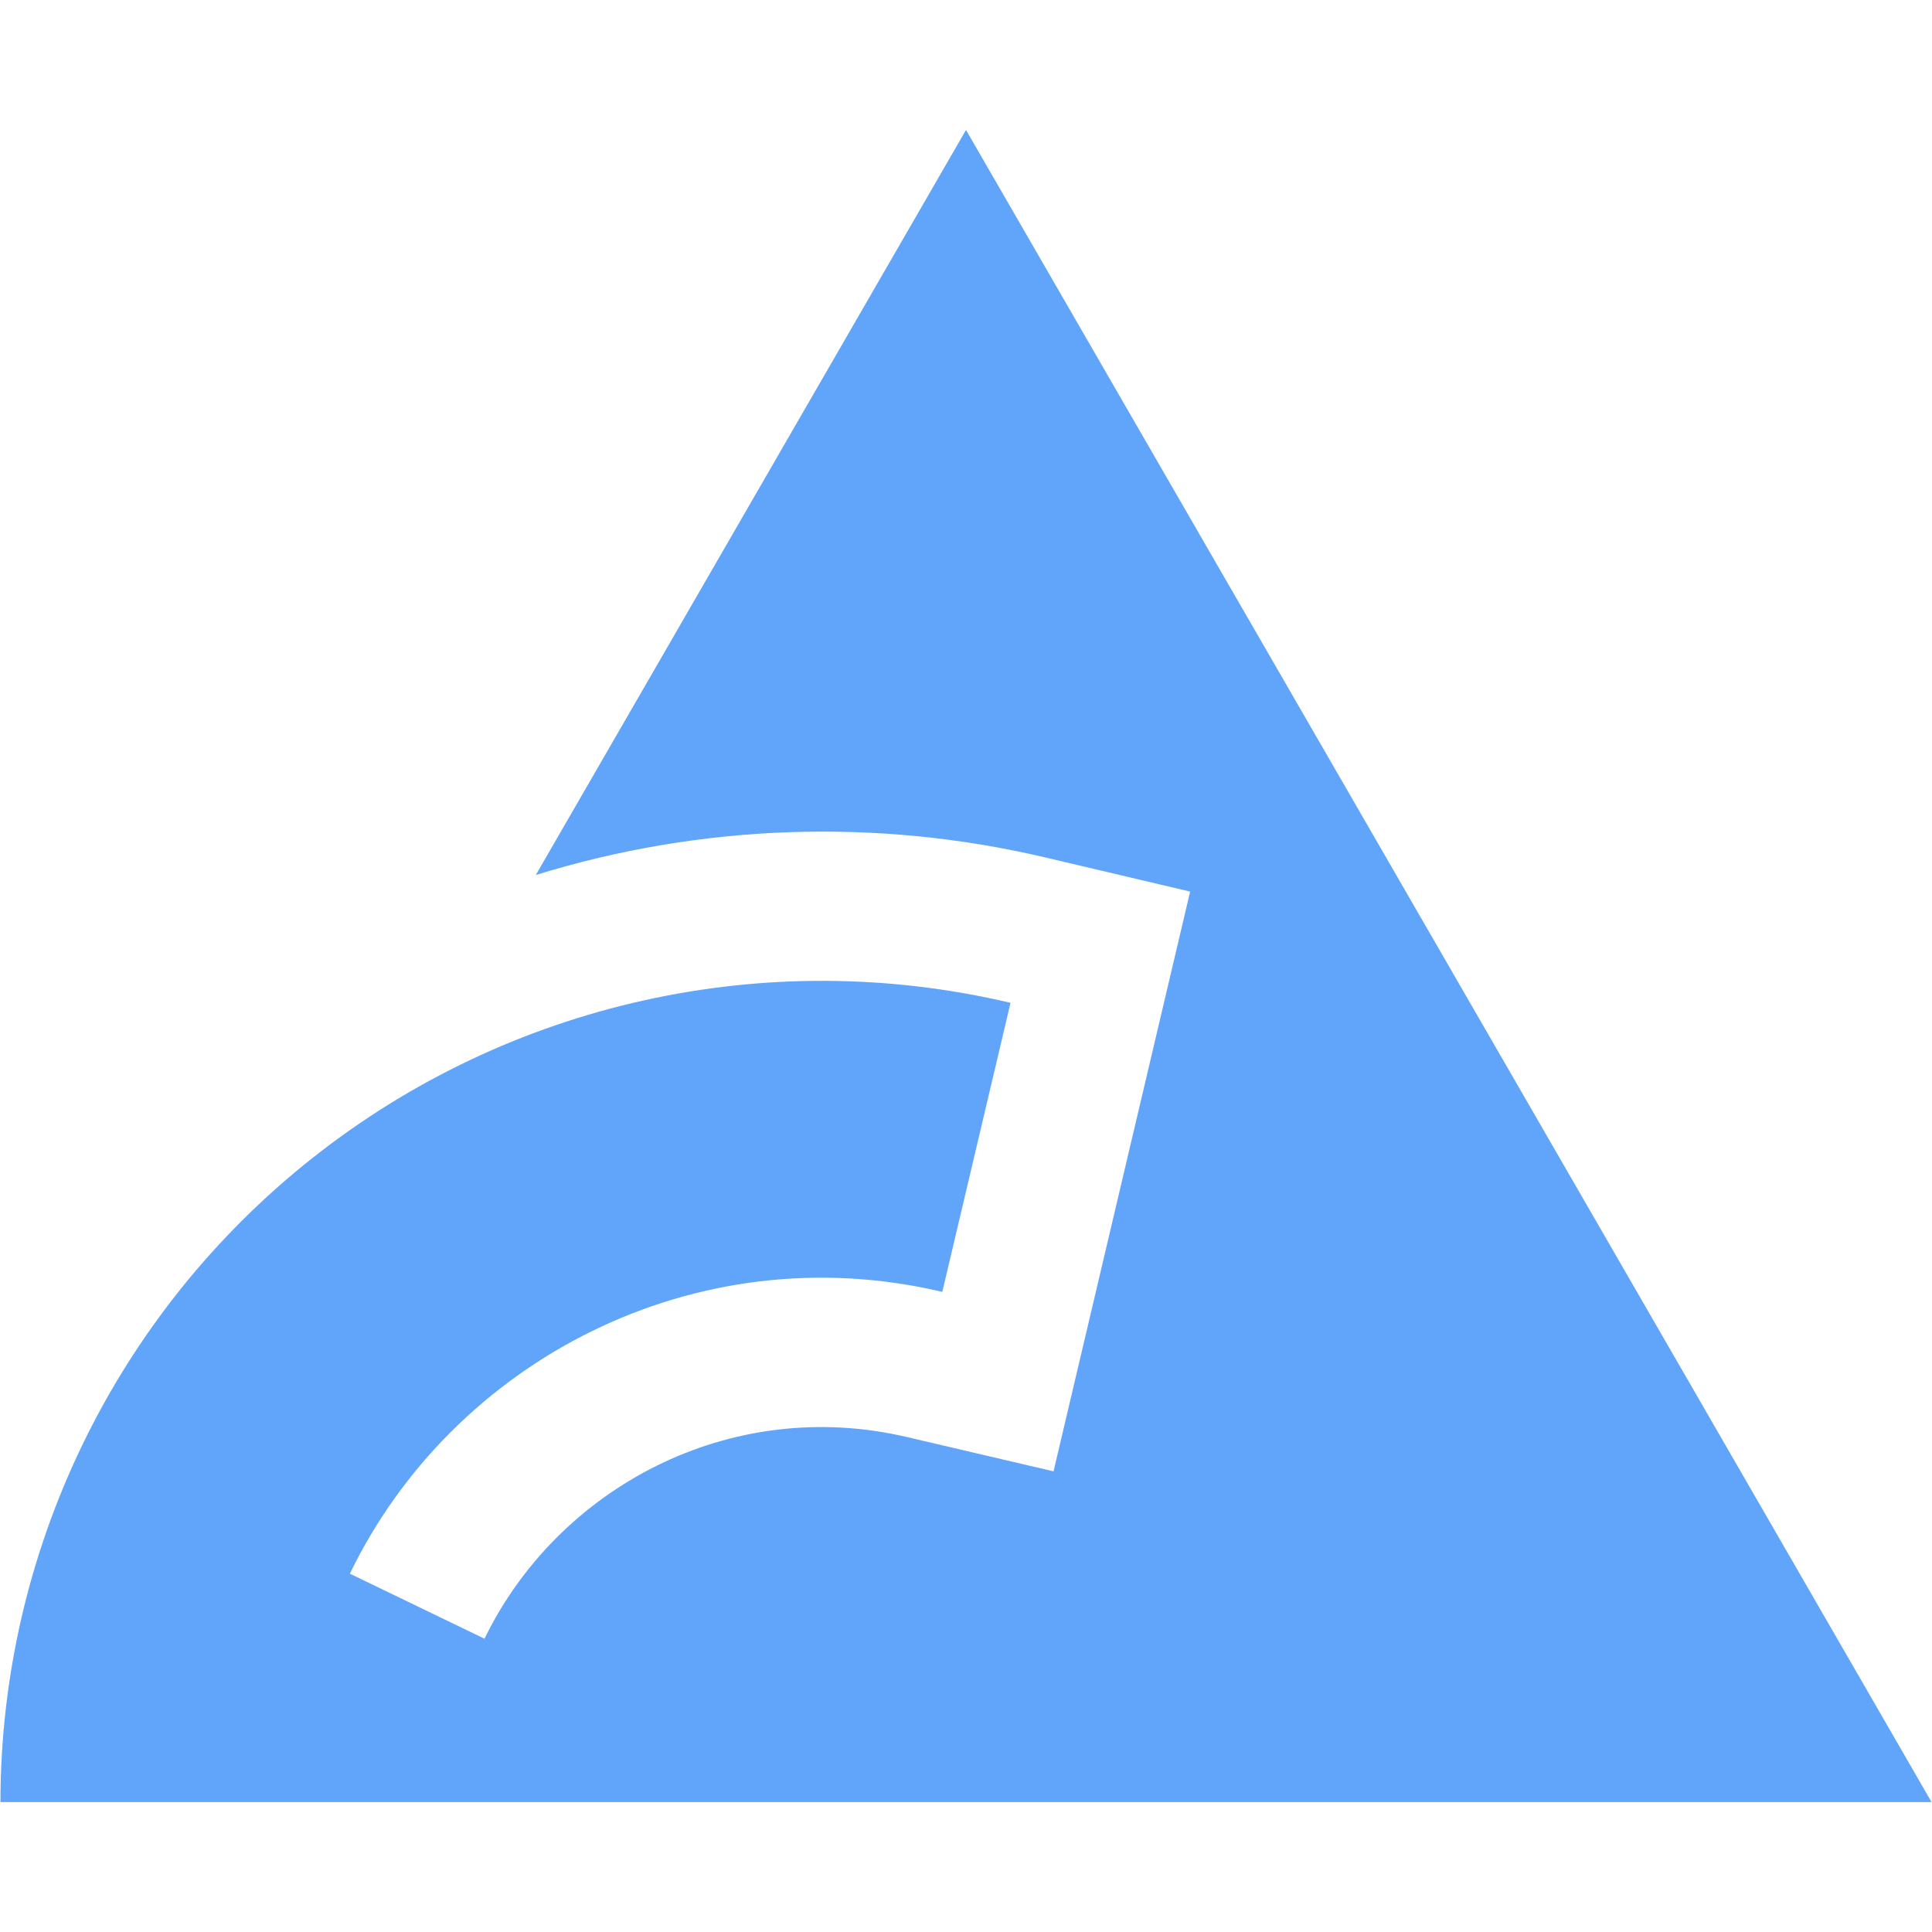
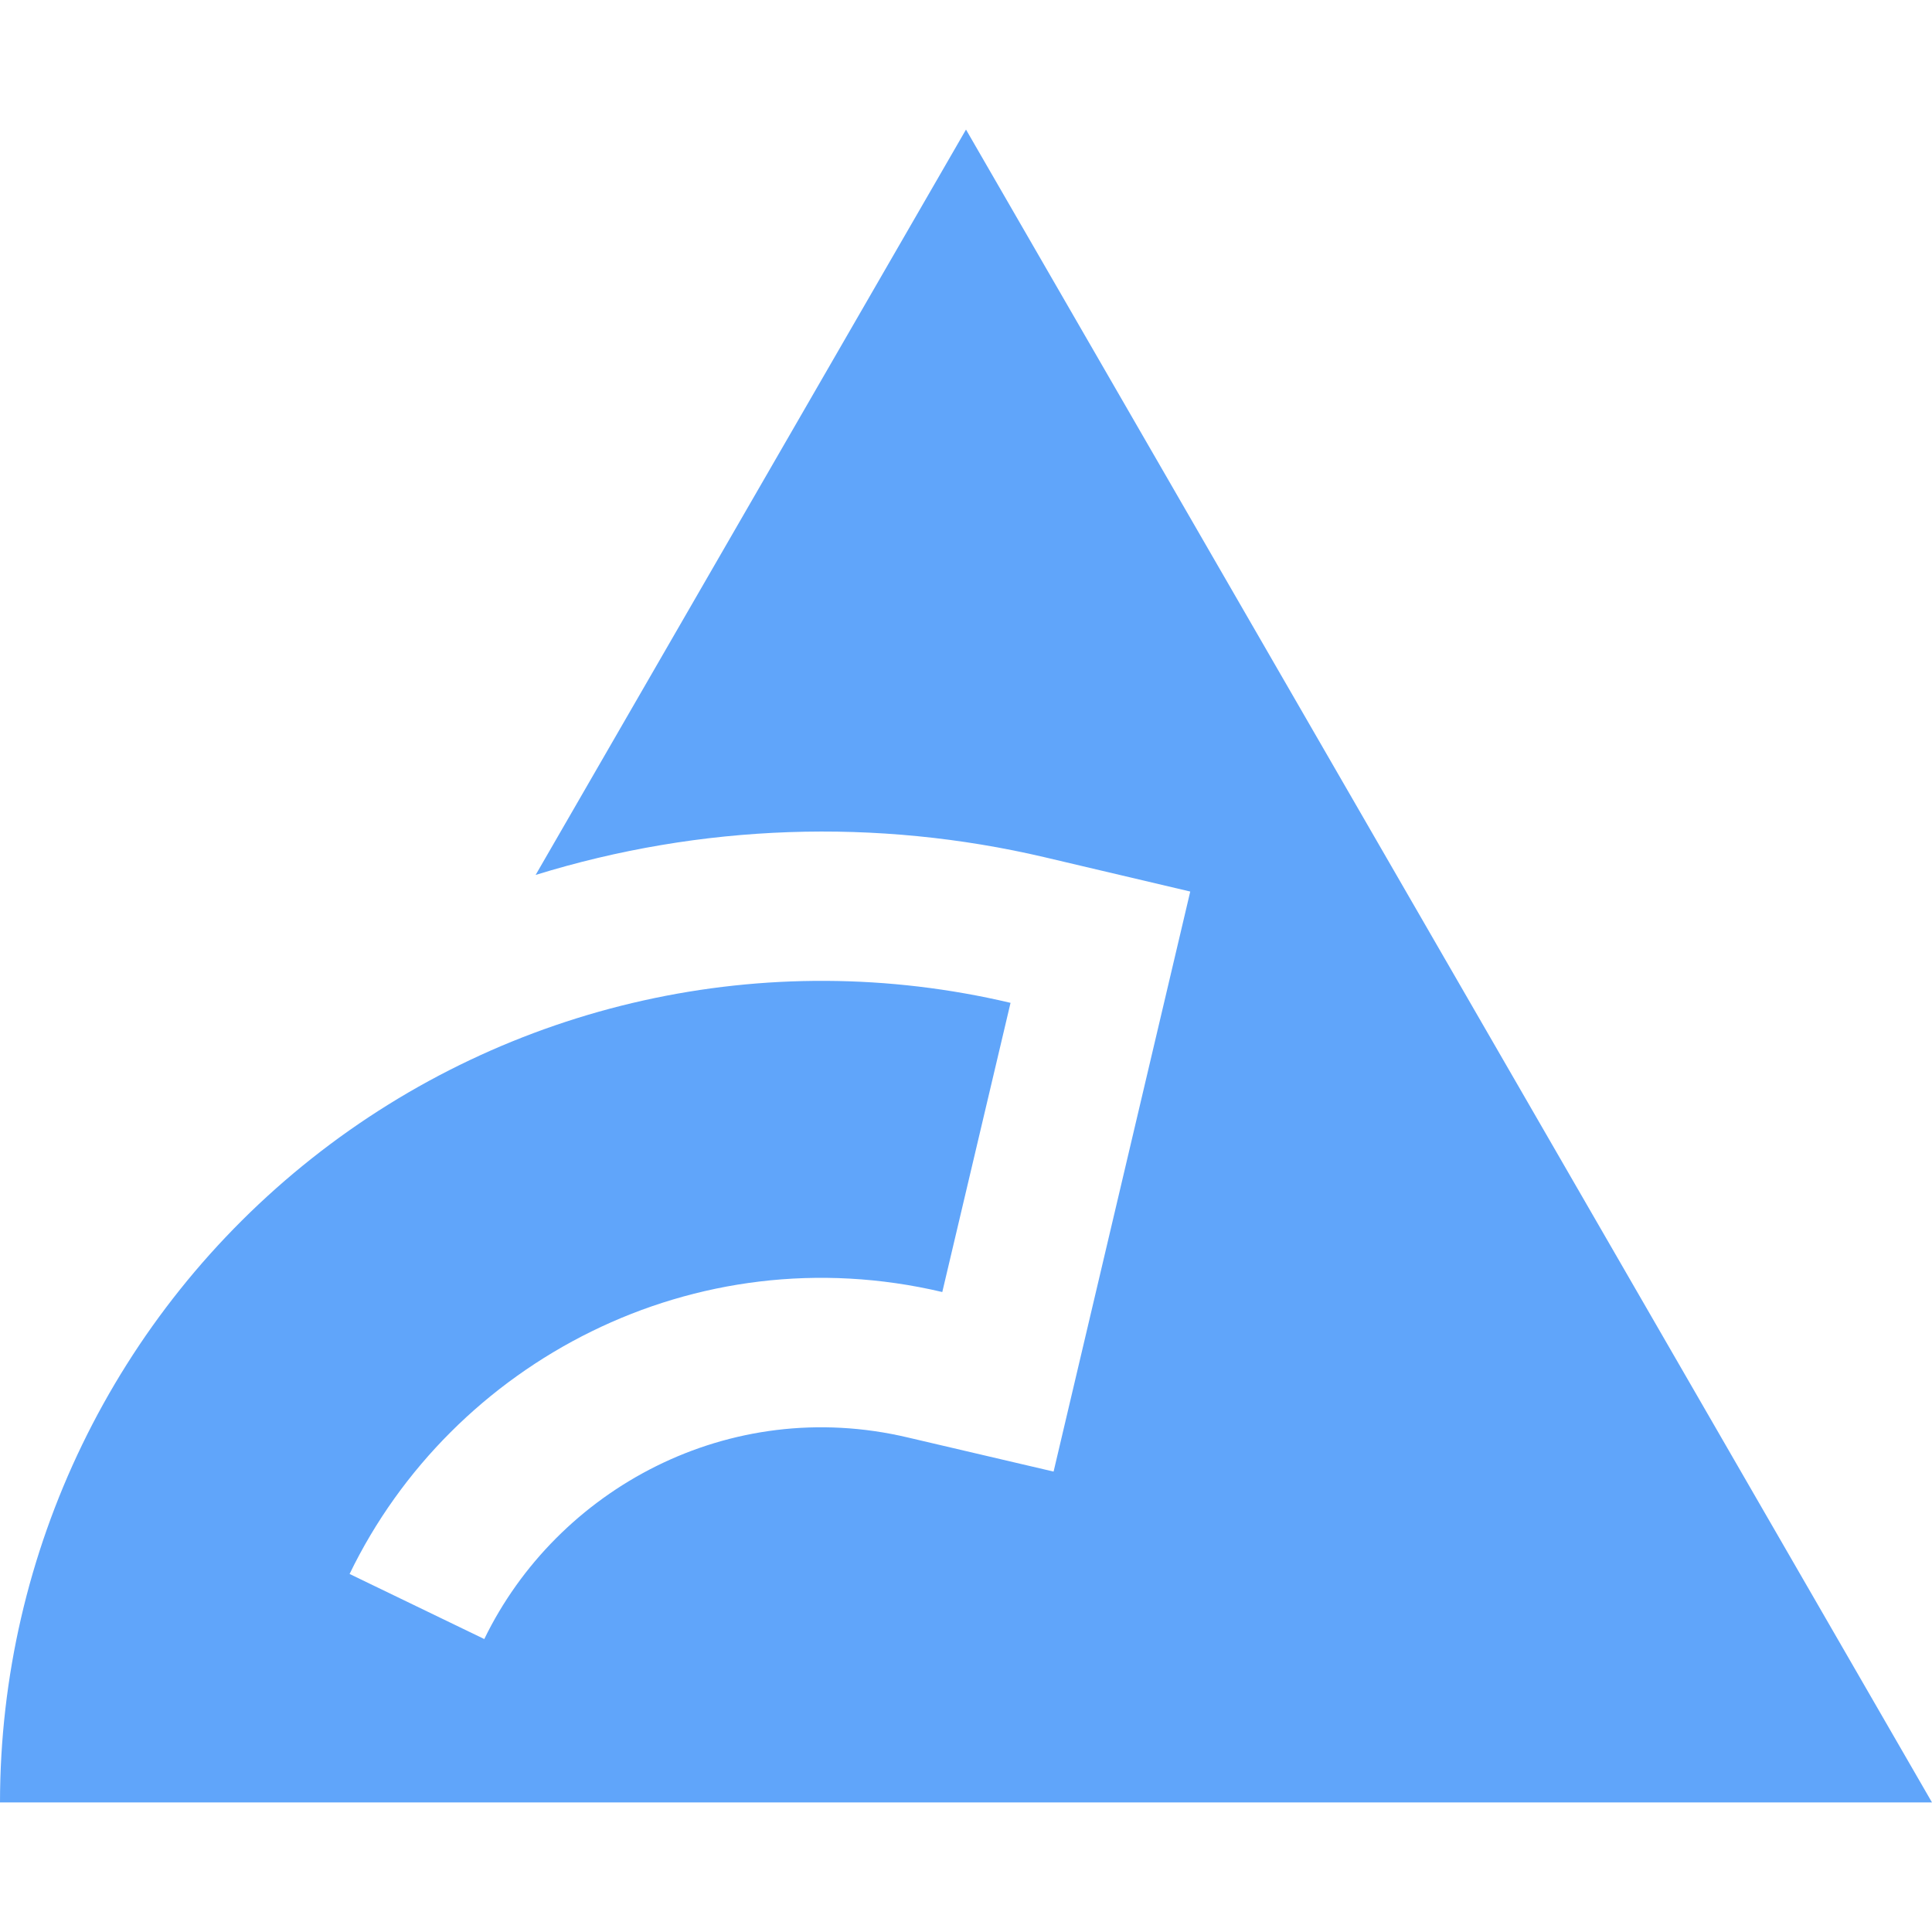
<svg xmlns="http://www.w3.org/2000/svg" viewBox="0 0 128 128">
-   <path fill="#60A5FA" d="M64 8.61 35.5 57.97a64.328 64.328 0 0 1 33.72-1.17l9.63 2.27-9.05 38.41-9.66-2.26c-11.85-2.8-23.22 3.42-28.04 13.35l-8.92-4.31c6.8-14.05 22.83-22.55 39.25-18.67l4.52-19.15a54.393 54.393 0 0 0-46.26 10.29A54.443 54.443 0 0 0 .03 119.39h127.94L64 8.61zm0 0" class="layer" />
+   <path fill="#60a5fa" d="M64 8.584 35.487 57.967a64.358 64.358 0 0 1 33.735-1.17l9.635 2.27-9.054 38.429-9.665-2.261c-11.855-2.802-23.23 3.421-28.053 13.356l-8.924-4.312C29.964 90.222 46 81.719 62.429 85.6l4.522-19.159A54.419 54.419 0 0 0 20.67 76.736 54.469 54.469 0 0 0 0 119.416h128zm0 0" />
</svg>
